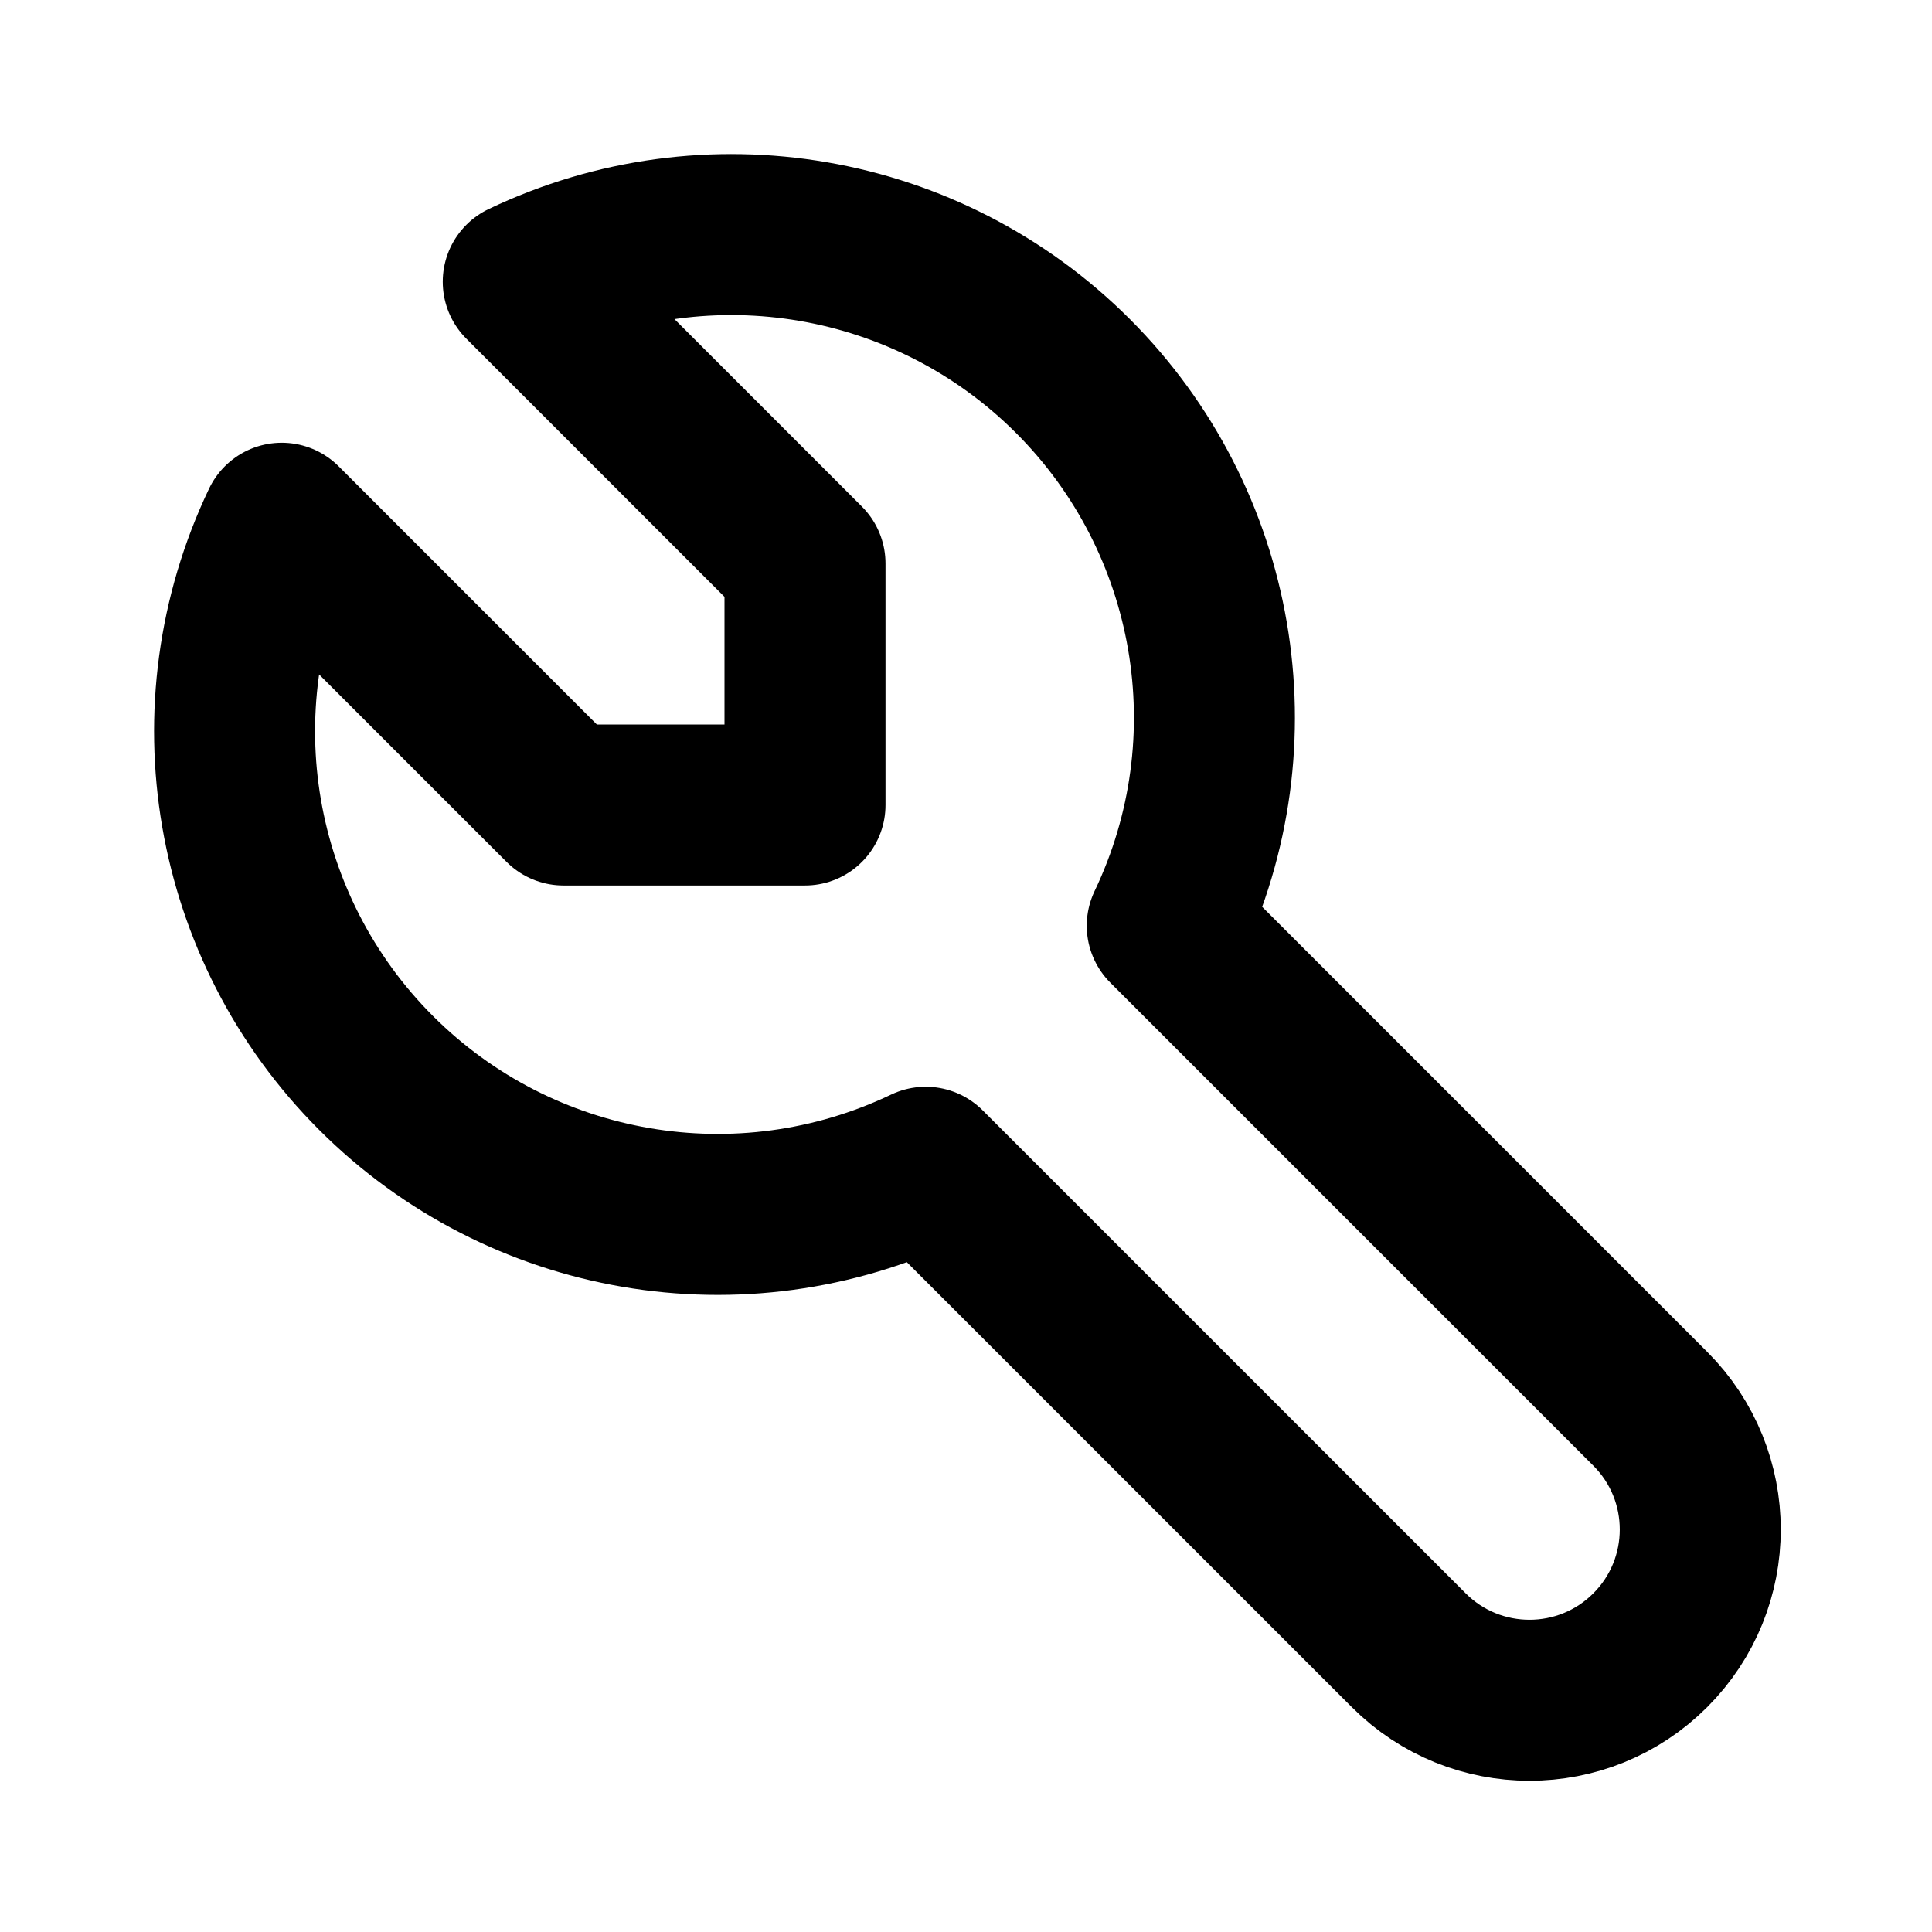
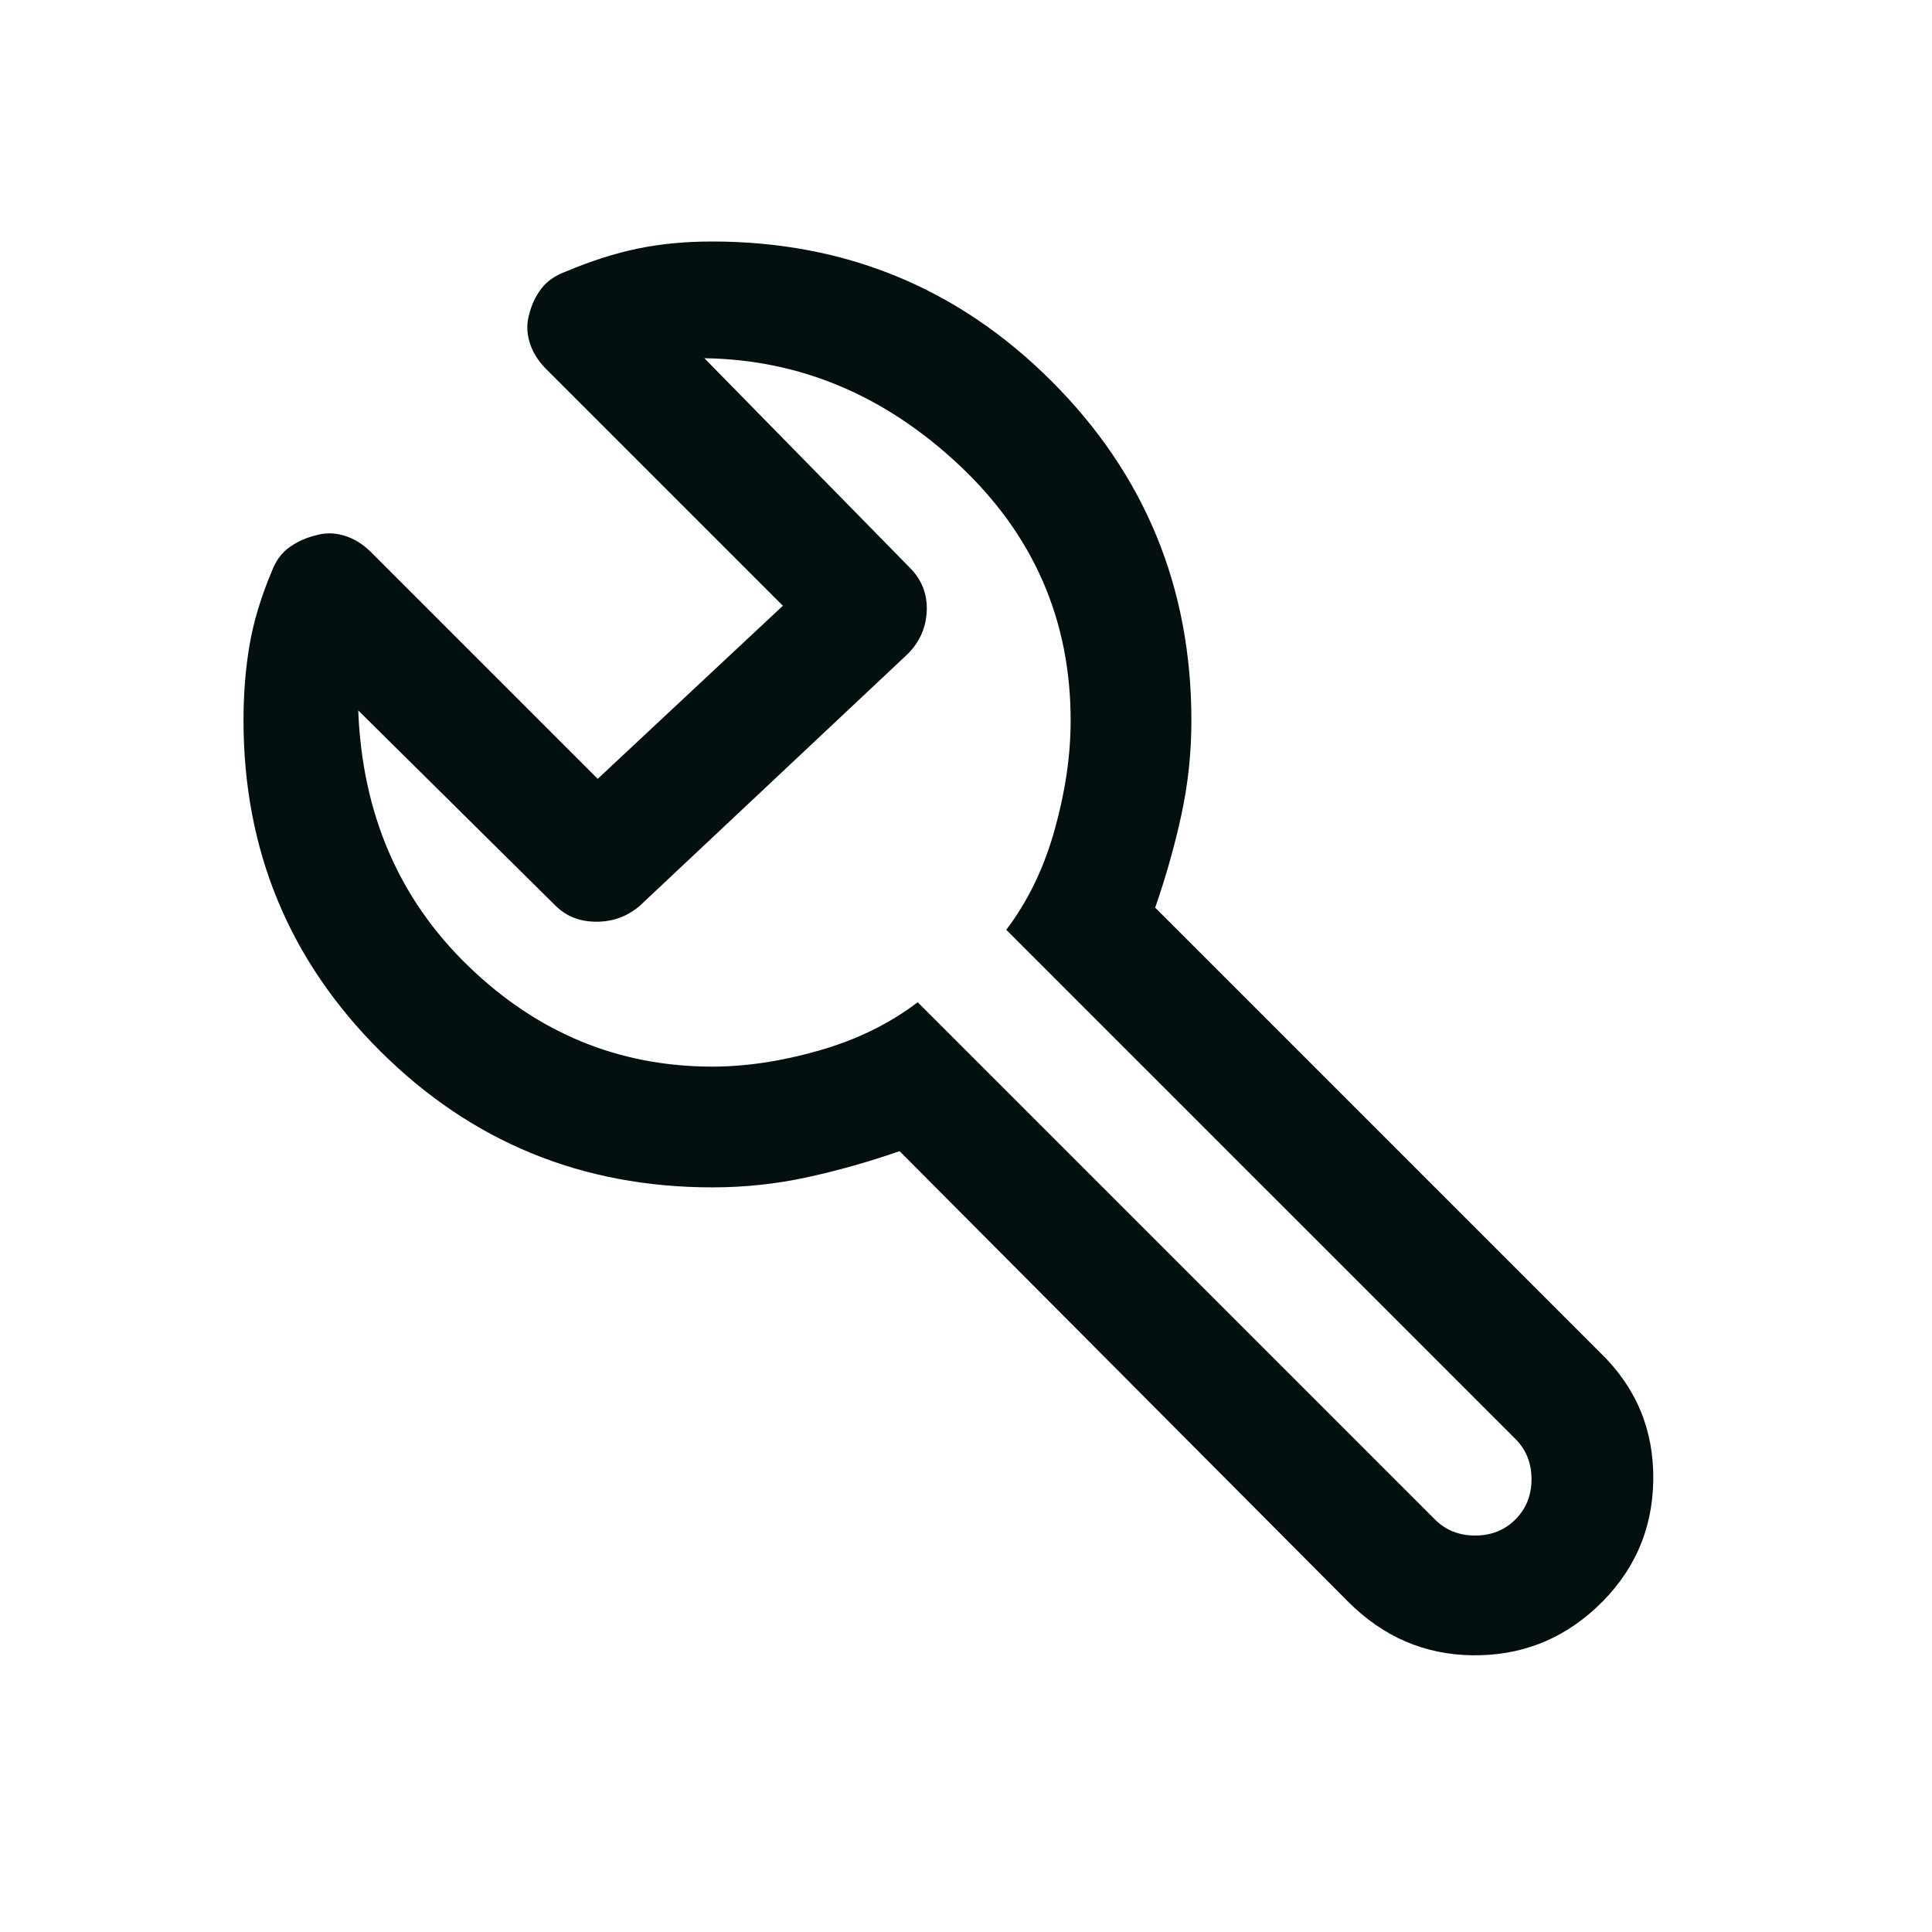
- <svg xmlns="http://www.w3.org/2000/svg" width="24" height="24" viewBox="0 0 24 24" fill="none" stroke="currentColor" stroke-width="2" stroke-linecap="round" stroke-linejoin="round" class="icon icon-tabler icons-tabler-outline icon-tabler-tool">
-   <path stroke="none" d="M0 0h24v24H0z" fill="none" />
-   <path d="M7 10h3v-3l-3.5 -3.5a6 6 0 0 1 8 8l6 6a2 2 0 0 1 -3 3l-6 -6a6 6 0 0 1 -8 -8l3.5 3.5" />
+ <svg xmlns="http://www.w3.org/2000/svg" height="48px" viewBox="0 -960 960 960" width="48px" fill="#040f10">
+   <path d="M354-370q-97.08 0-165.04-67.67Q121-505.33 121-602q0-20 3-37.5t11-36.5q3-8 8.94-12.17 5.94-4.16 13.06-5.83 6.75-2 13.88.09Q178-691.82 184-686l113 113 92-86-118-118q-5.82-6-7.91-13.13Q261-797.25 263-804q1.67-6.75 5.83-12.38Q273-822 281-825q19-8 36-11.5t36.85-3.5q99.23 0 168.69 69.42Q592-701.17 592-602q0 24-5 47t-13 46l221 221q27 26 26.5 63.5T793-161q-26 24-61.5 23.5T670-164L447-388q-23 8-46 13t-47 5Zm0-60q25 0 53-8t49-24l257 257q8 8 20 8t20-8q8-8 8-20t-8-20L500-498q16-21 24-49.5t8-54.5q0-75-55.5-127T350-782l102 104q9 9 8.5 21.5T451-635L318-510q-9.27 8-21.64 8-12.36 0-20.36-8l-98-97q3 77 54.67 127T354-430Zm117-58Z" />
</svg>
